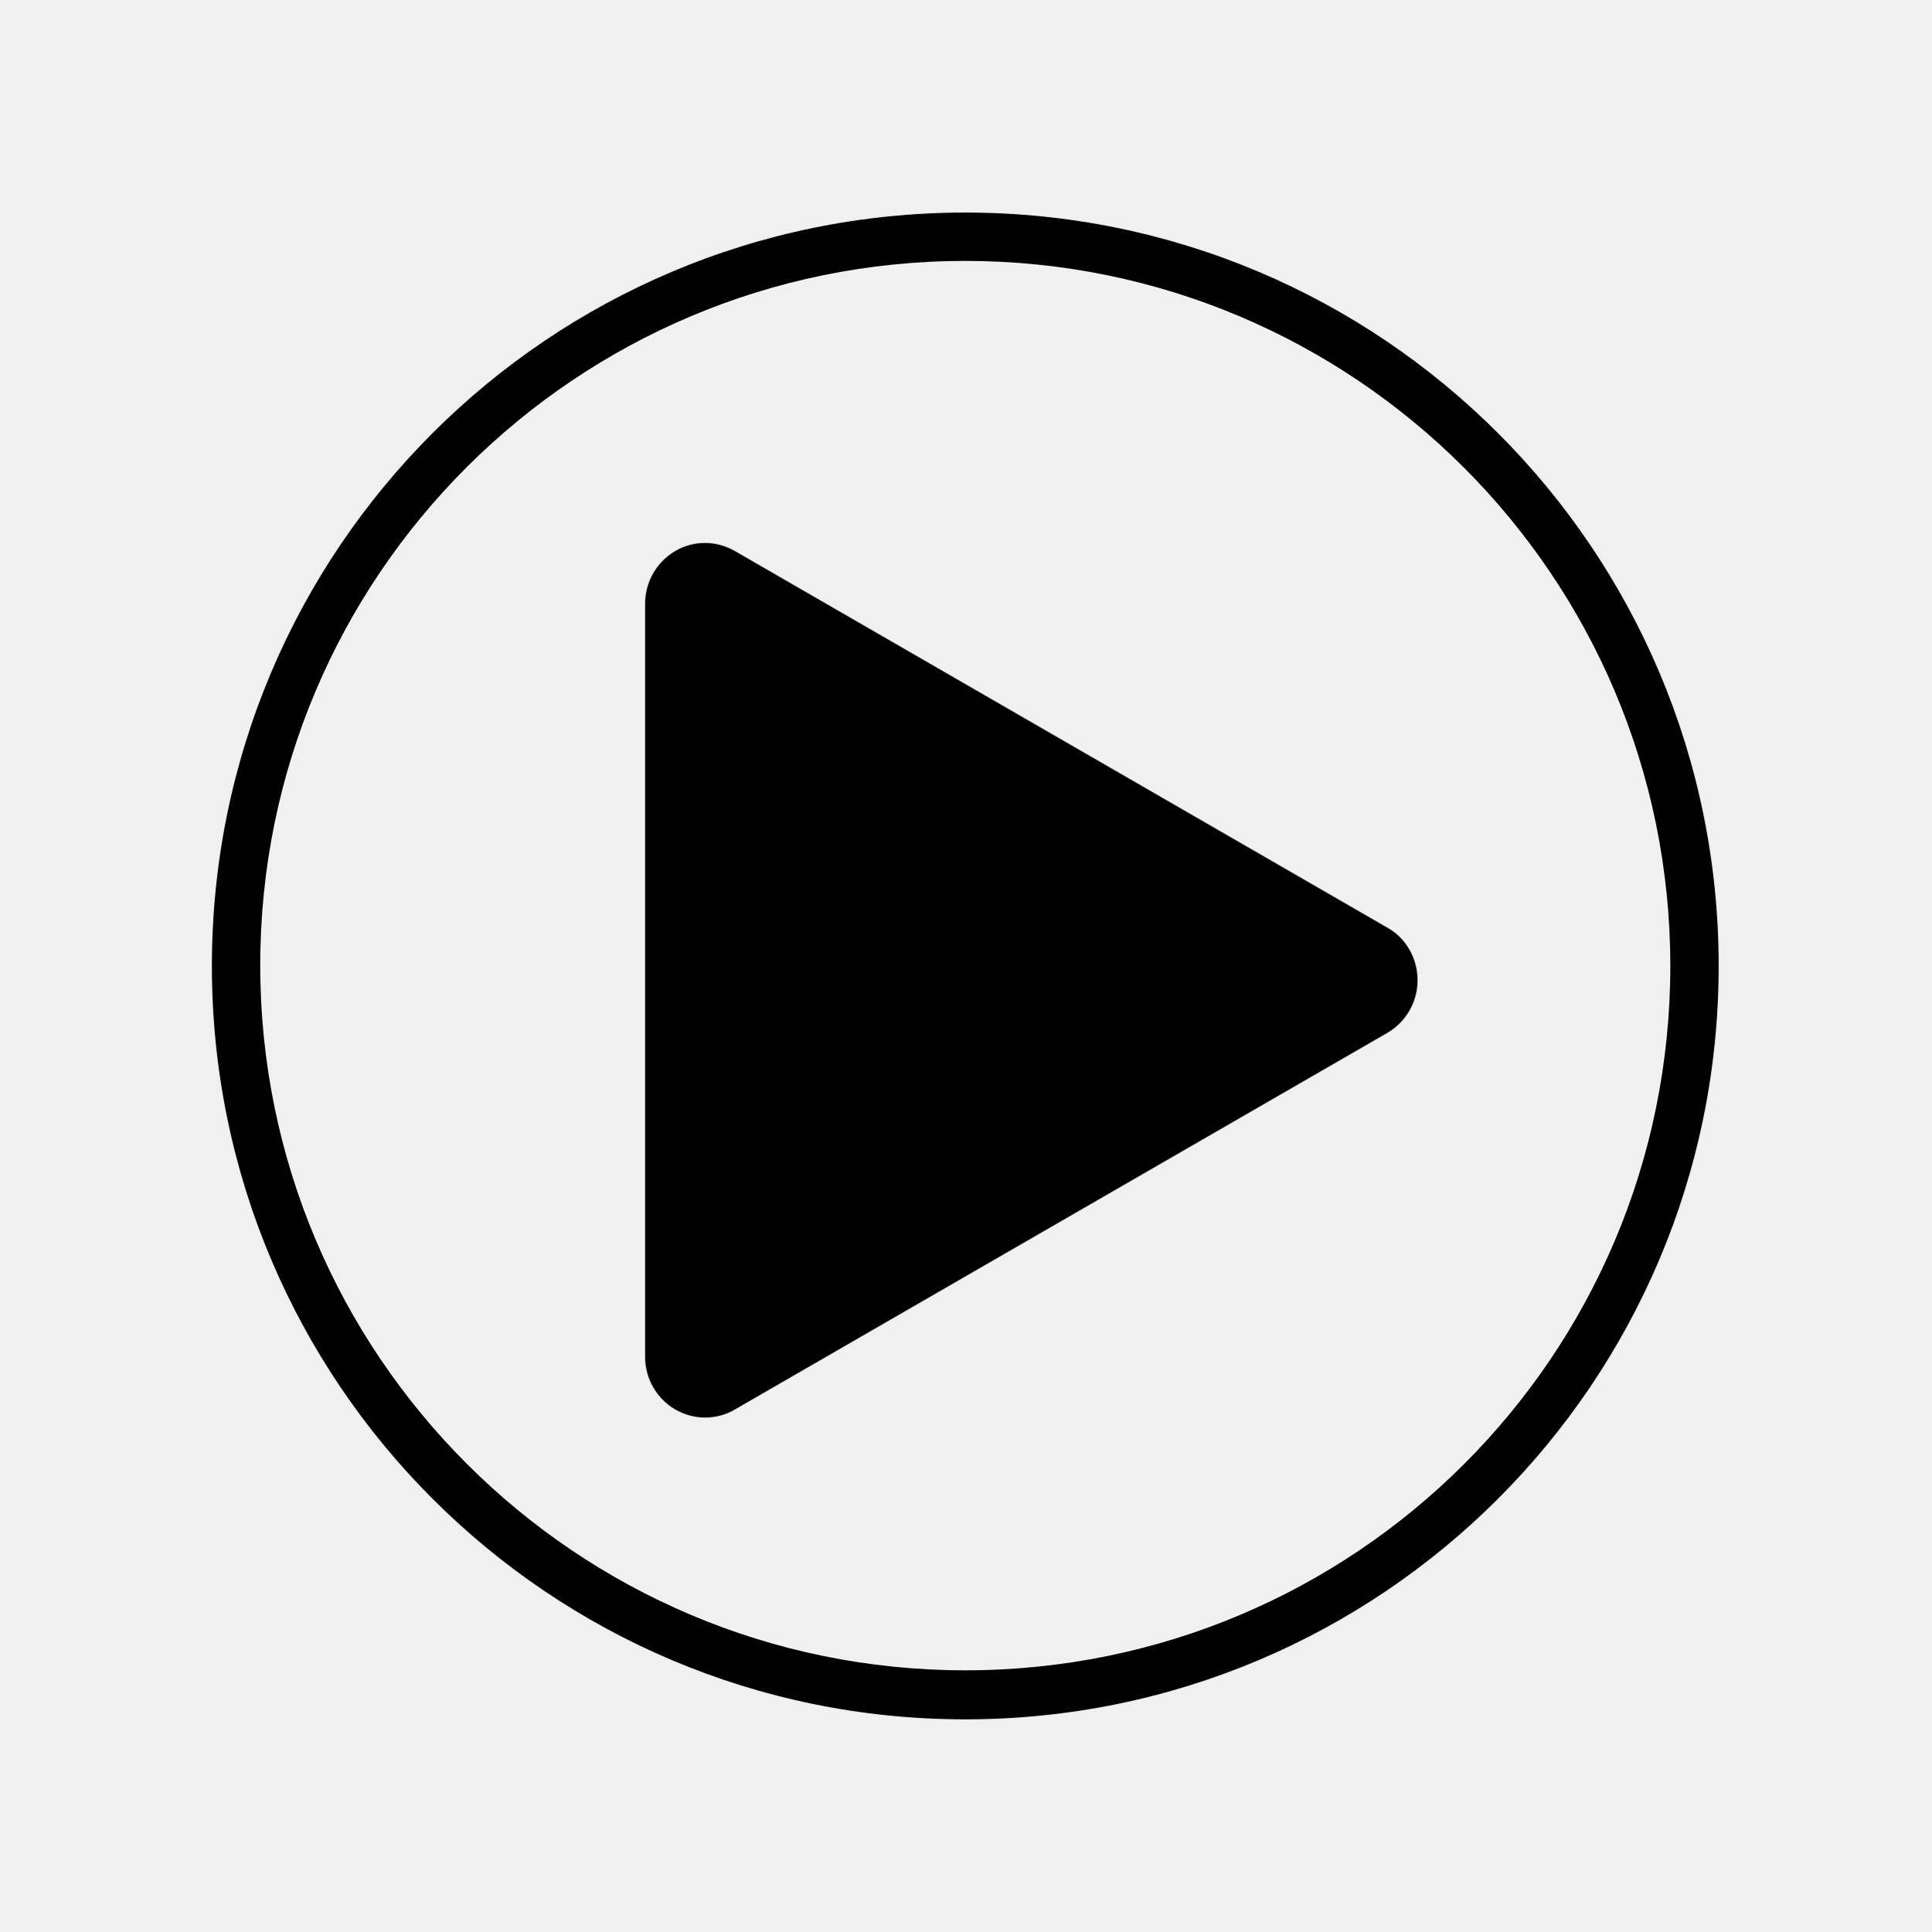
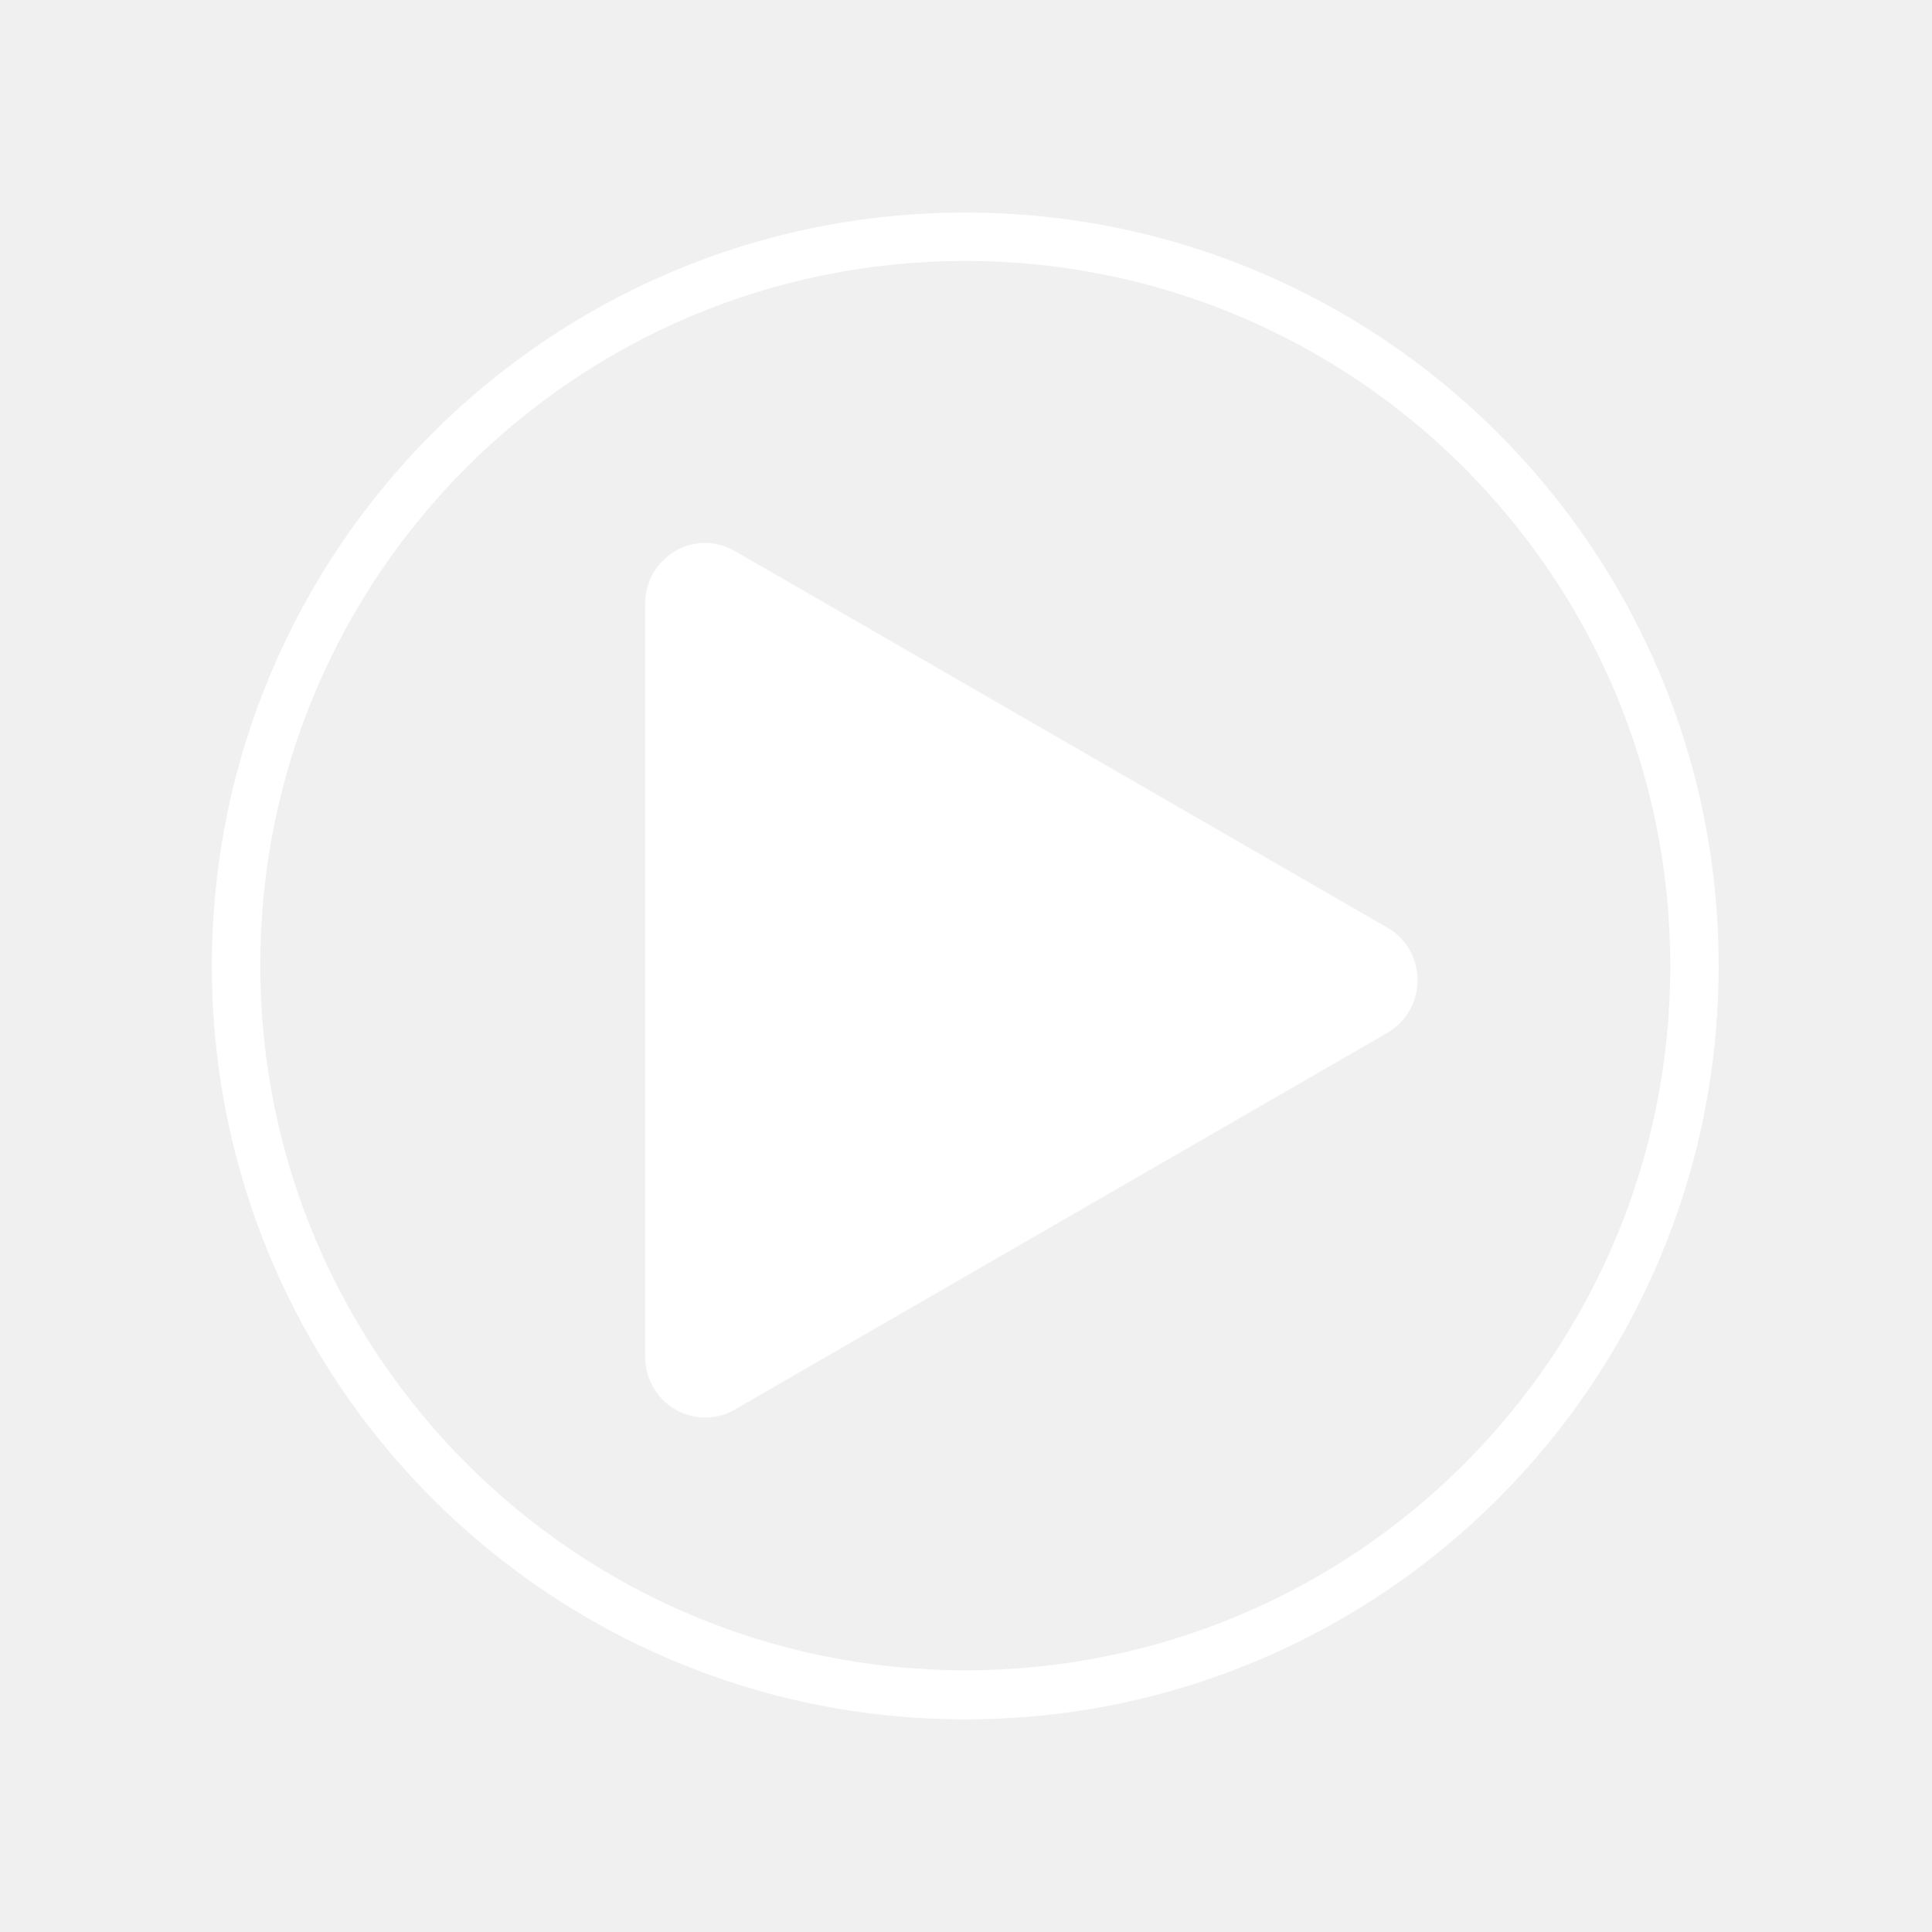
<svg xmlns="http://www.w3.org/2000/svg" version="1.1" id="Layer_1" x="0px" y="0px" viewBox="0 0 283.5 283.5" style="enable-background:new 0 0 283.5 283.5;" xml:space="preserve">
  <style type="text/css">
	.Half_x0020_Highlight_x0020_Blue{fill:url(#SVGID_1_);stroke:#FFFFFF;stroke-width:0.25;stroke-miterlimit:1;}
	.st0{fill:none;stroke:#000000;stroke-miterlimit:10;}
- 	.st1{fill:#060606;}
- 	.st2{fill:#010101;}
+ 	.st1{fill:#FFFFFF;}
+ 	.st2{fill:#060606;}
	.st3{opacity:0.3;fill:#060606;}
- 	.st4{fill:url(#SVGID_2_);}
- 	.st5{fill:#FFFFFF;}
- 	.st6{fill:url(#SVGID_3_);}
- 	.st7{fill:url(#SVGID_4_);}
- 	.st8{fill:url(#SVGID_5_);}
- 	.st9{fill:url(#SVGID_6_);}
- 	.st10{fill:#040404;}
- 	.st11{fill:#30B454;}
- 	.st12{opacity:0.5;}
- 	.st13{fill:none;}
+ 	.st4{fill:#30B454;}
+ 	.st5{opacity:0.5;}
</style>
  <linearGradient id="SVGID_1_" gradientUnits="userSpaceOnUse" x1="-623.62" y1="0" x2="-623.62" y2="-1">
    <stop offset="0" style="stop-color:#2D409A" />
    <stop offset="0.618" style="stop-color:#2A3282" />
    <stop offset="0.629" style="stop-color:#2A3592" />
    <stop offset="0.983" style="stop-color:#0063A0" />
  </linearGradient>
  <g>
-     <path class="st2" d="M141.7,31.2c-61.1,0-110.6,49.5-110.6,110.6s49.5,110.6,110.6,110.6s110.6-49.5,110.6-110.6   S202.8,31.2,141.7,31.2z M141.7,245.2c-57.1,0-103.5-46.3-103.5-103.5S84.6,38.3,141.7,38.3s103.5,46.3,103.5,103.5   S198.9,245.2,141.7,245.2z" />
-     <path class="st2" d="M203.7,136.2l-95.8-55.3c-1.4-0.8-2.9-1.2-4.4-1.2c-1.5,0-3.1,0.4-4.4,1.2c-2.7,1.6-4.4,4.5-4.4,7.7v110.6   c0,3.2,1.7,6.1,4.4,7.7c1.4,0.8,2.9,1.2,4.4,1.2c1.5,0,3.1-0.4,4.4-1.2l95.8-55.3c2.7-1.6,4.4-4.5,4.4-7.7S206.4,137.7,203.7,136.2   z" />
+     <path class="st1" d="M141.7,31.2c-61.1,0-110.6,49.5-110.6,110.6s49.5,110.6,110.6,110.6s110.6-49.5,110.6-110.6   S202.8,31.2,141.7,31.2z M141.7,245.2c-57.1,0-103.5-46.3-103.5-103.5S84.6,38.3,141.7,38.3s103.5,46.3,103.5,103.5   S198.9,245.2,141.7,245.2z" />
+     <path class="st1" d="M203.7,136.2l-95.8-55.3c-1.4-0.8-2.9-1.2-4.4-1.2c-1.5,0-3.1,0.4-4.4,1.2c-2.7,1.6-4.4,4.5-4.4,7.7v110.6   c0,3.2,1.7,6.1,4.4,7.7c1.4,0.8,2.9,1.2,4.4,1.2c1.5,0,3.1-0.4,4.4-1.2l95.8-55.3c2.7-1.6,4.4-4.5,4.4-7.7S206.4,137.7,203.7,136.2   z" />
  </g>
  <g id="RSS_-_Grey">
    <g id="Reload_-_Orange">
      <g id="Hand">
		</g>
    </g>
  </g>
  <g id="Info">
    <g id="Delete">
	</g>
    <g id="Check">
      <g id="Help">
        <g id="Add_Favorite">
          <g id="Favorite">
            <g id="Photo">
              <g id="Zoom_In">
						</g>
            </g>
          </g>
        </g>
      </g>
    </g>
  </g>
</svg>
